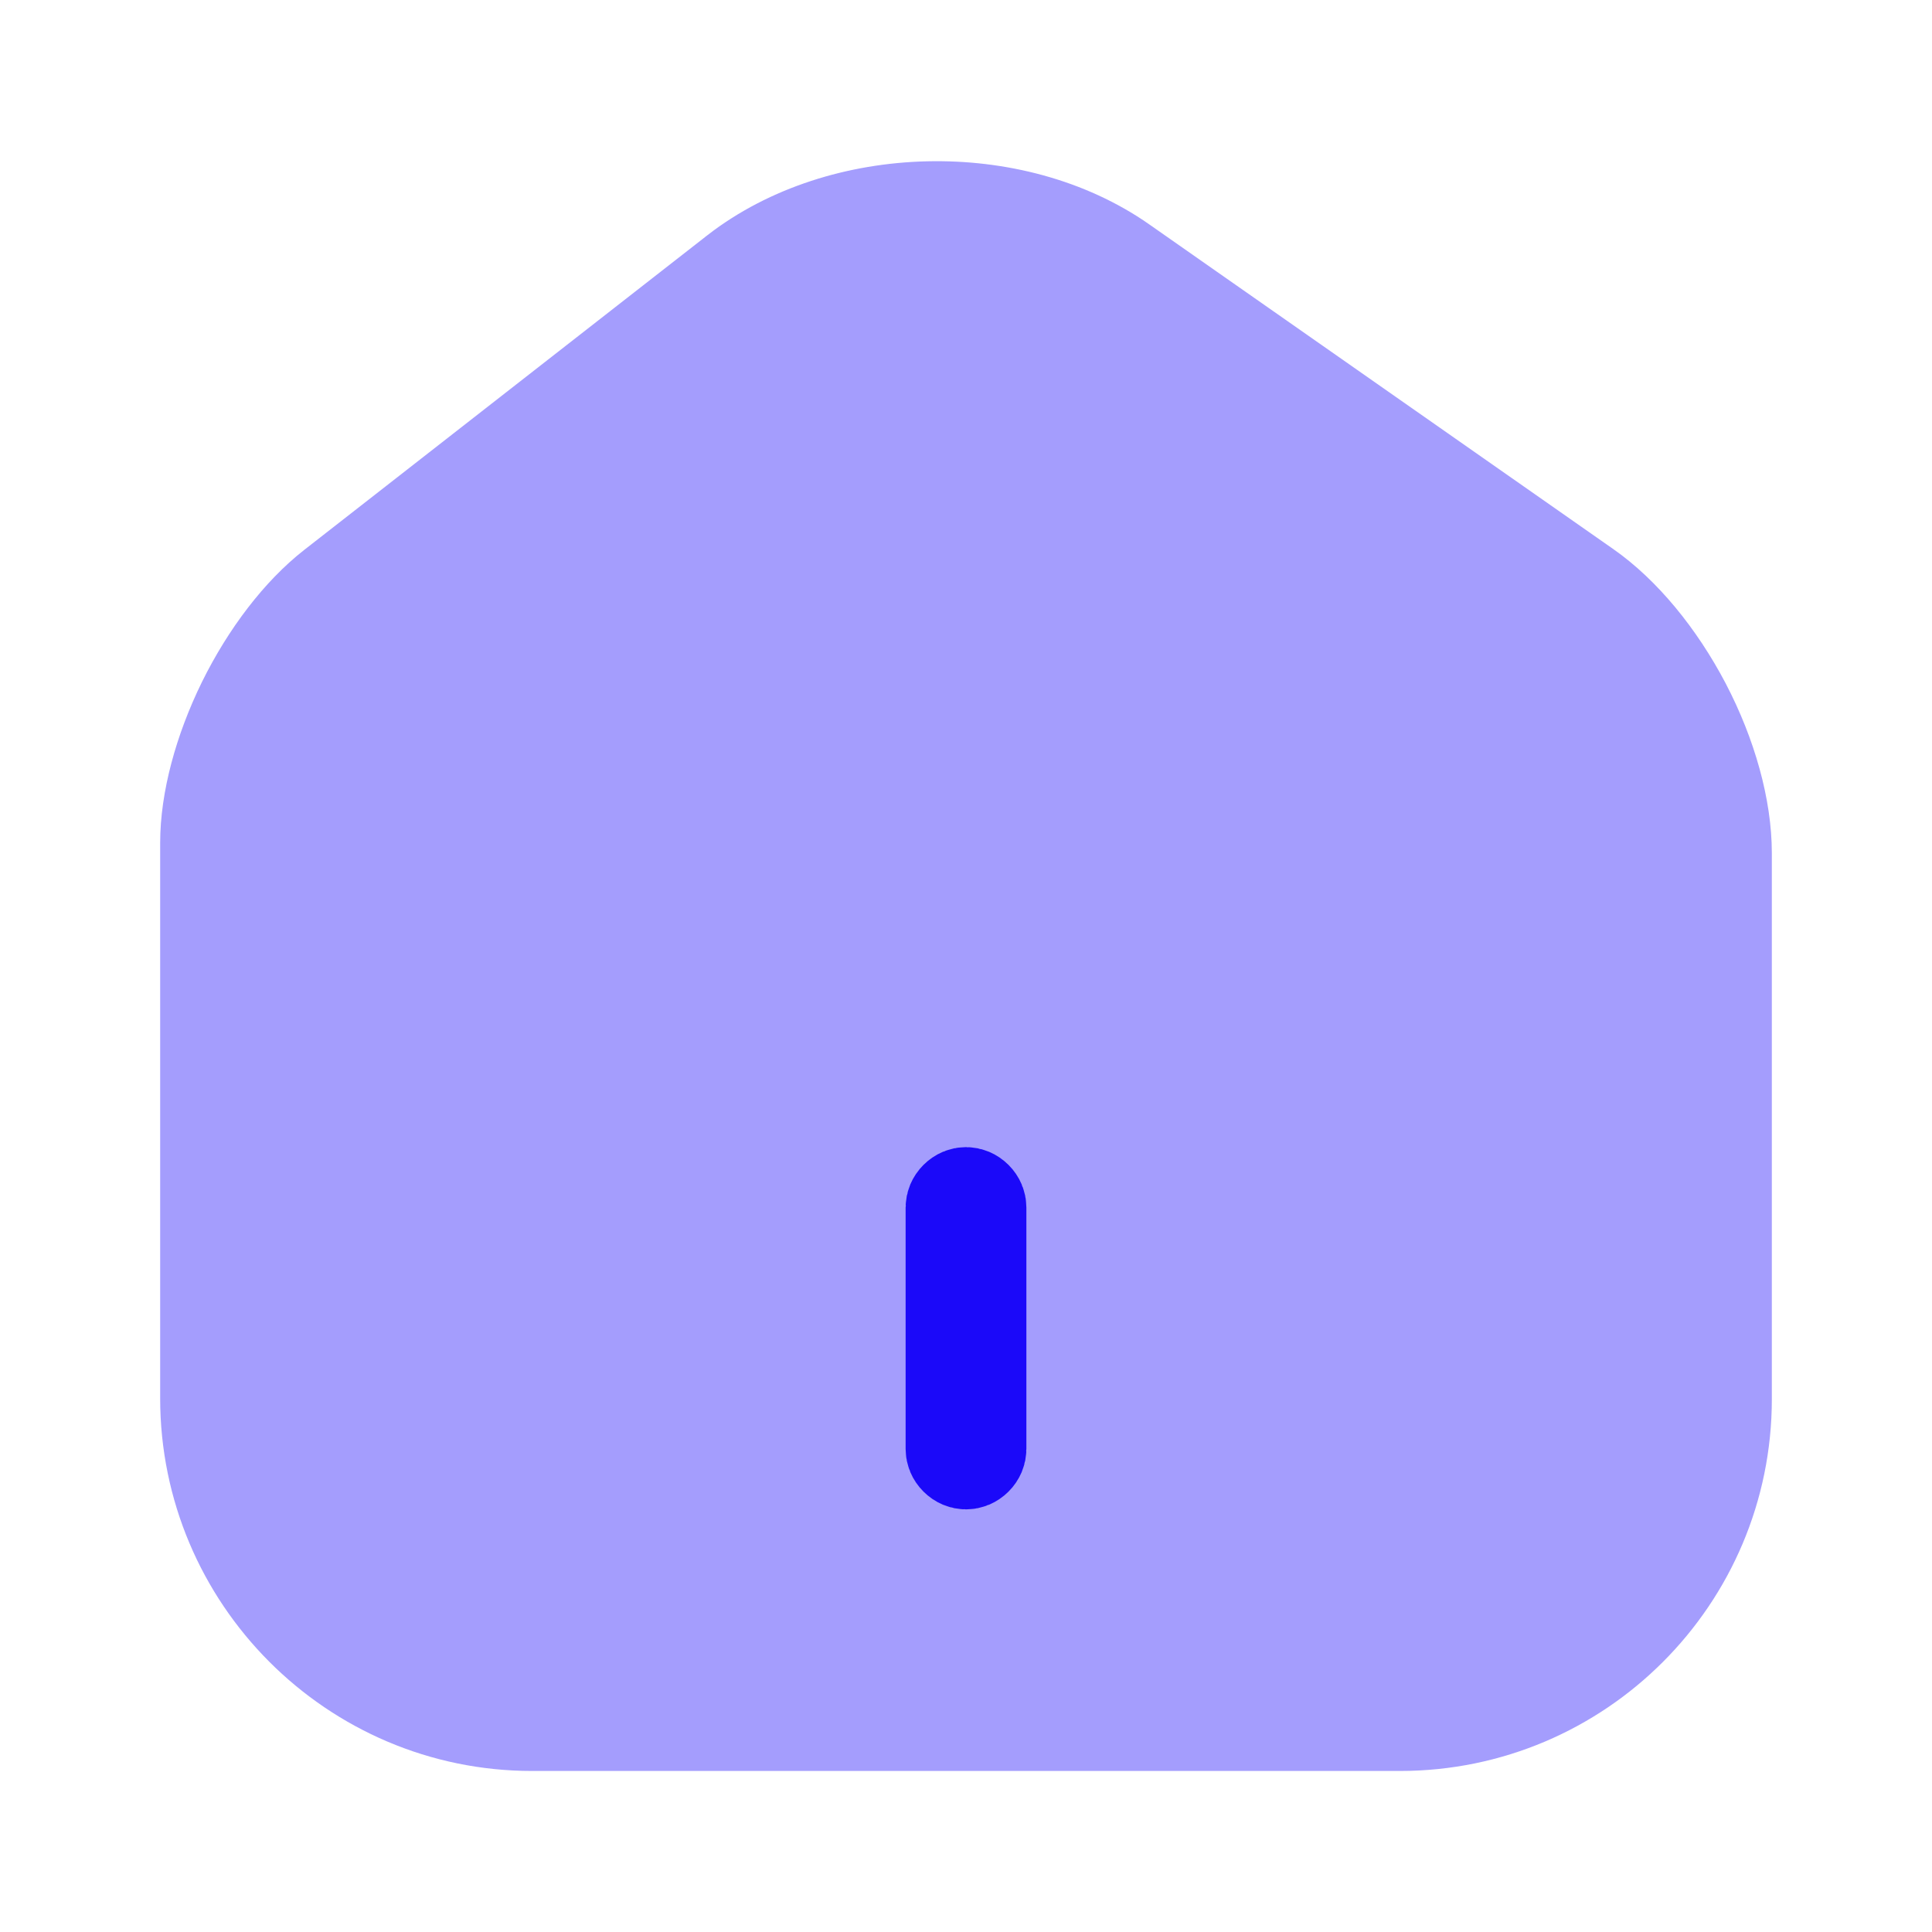
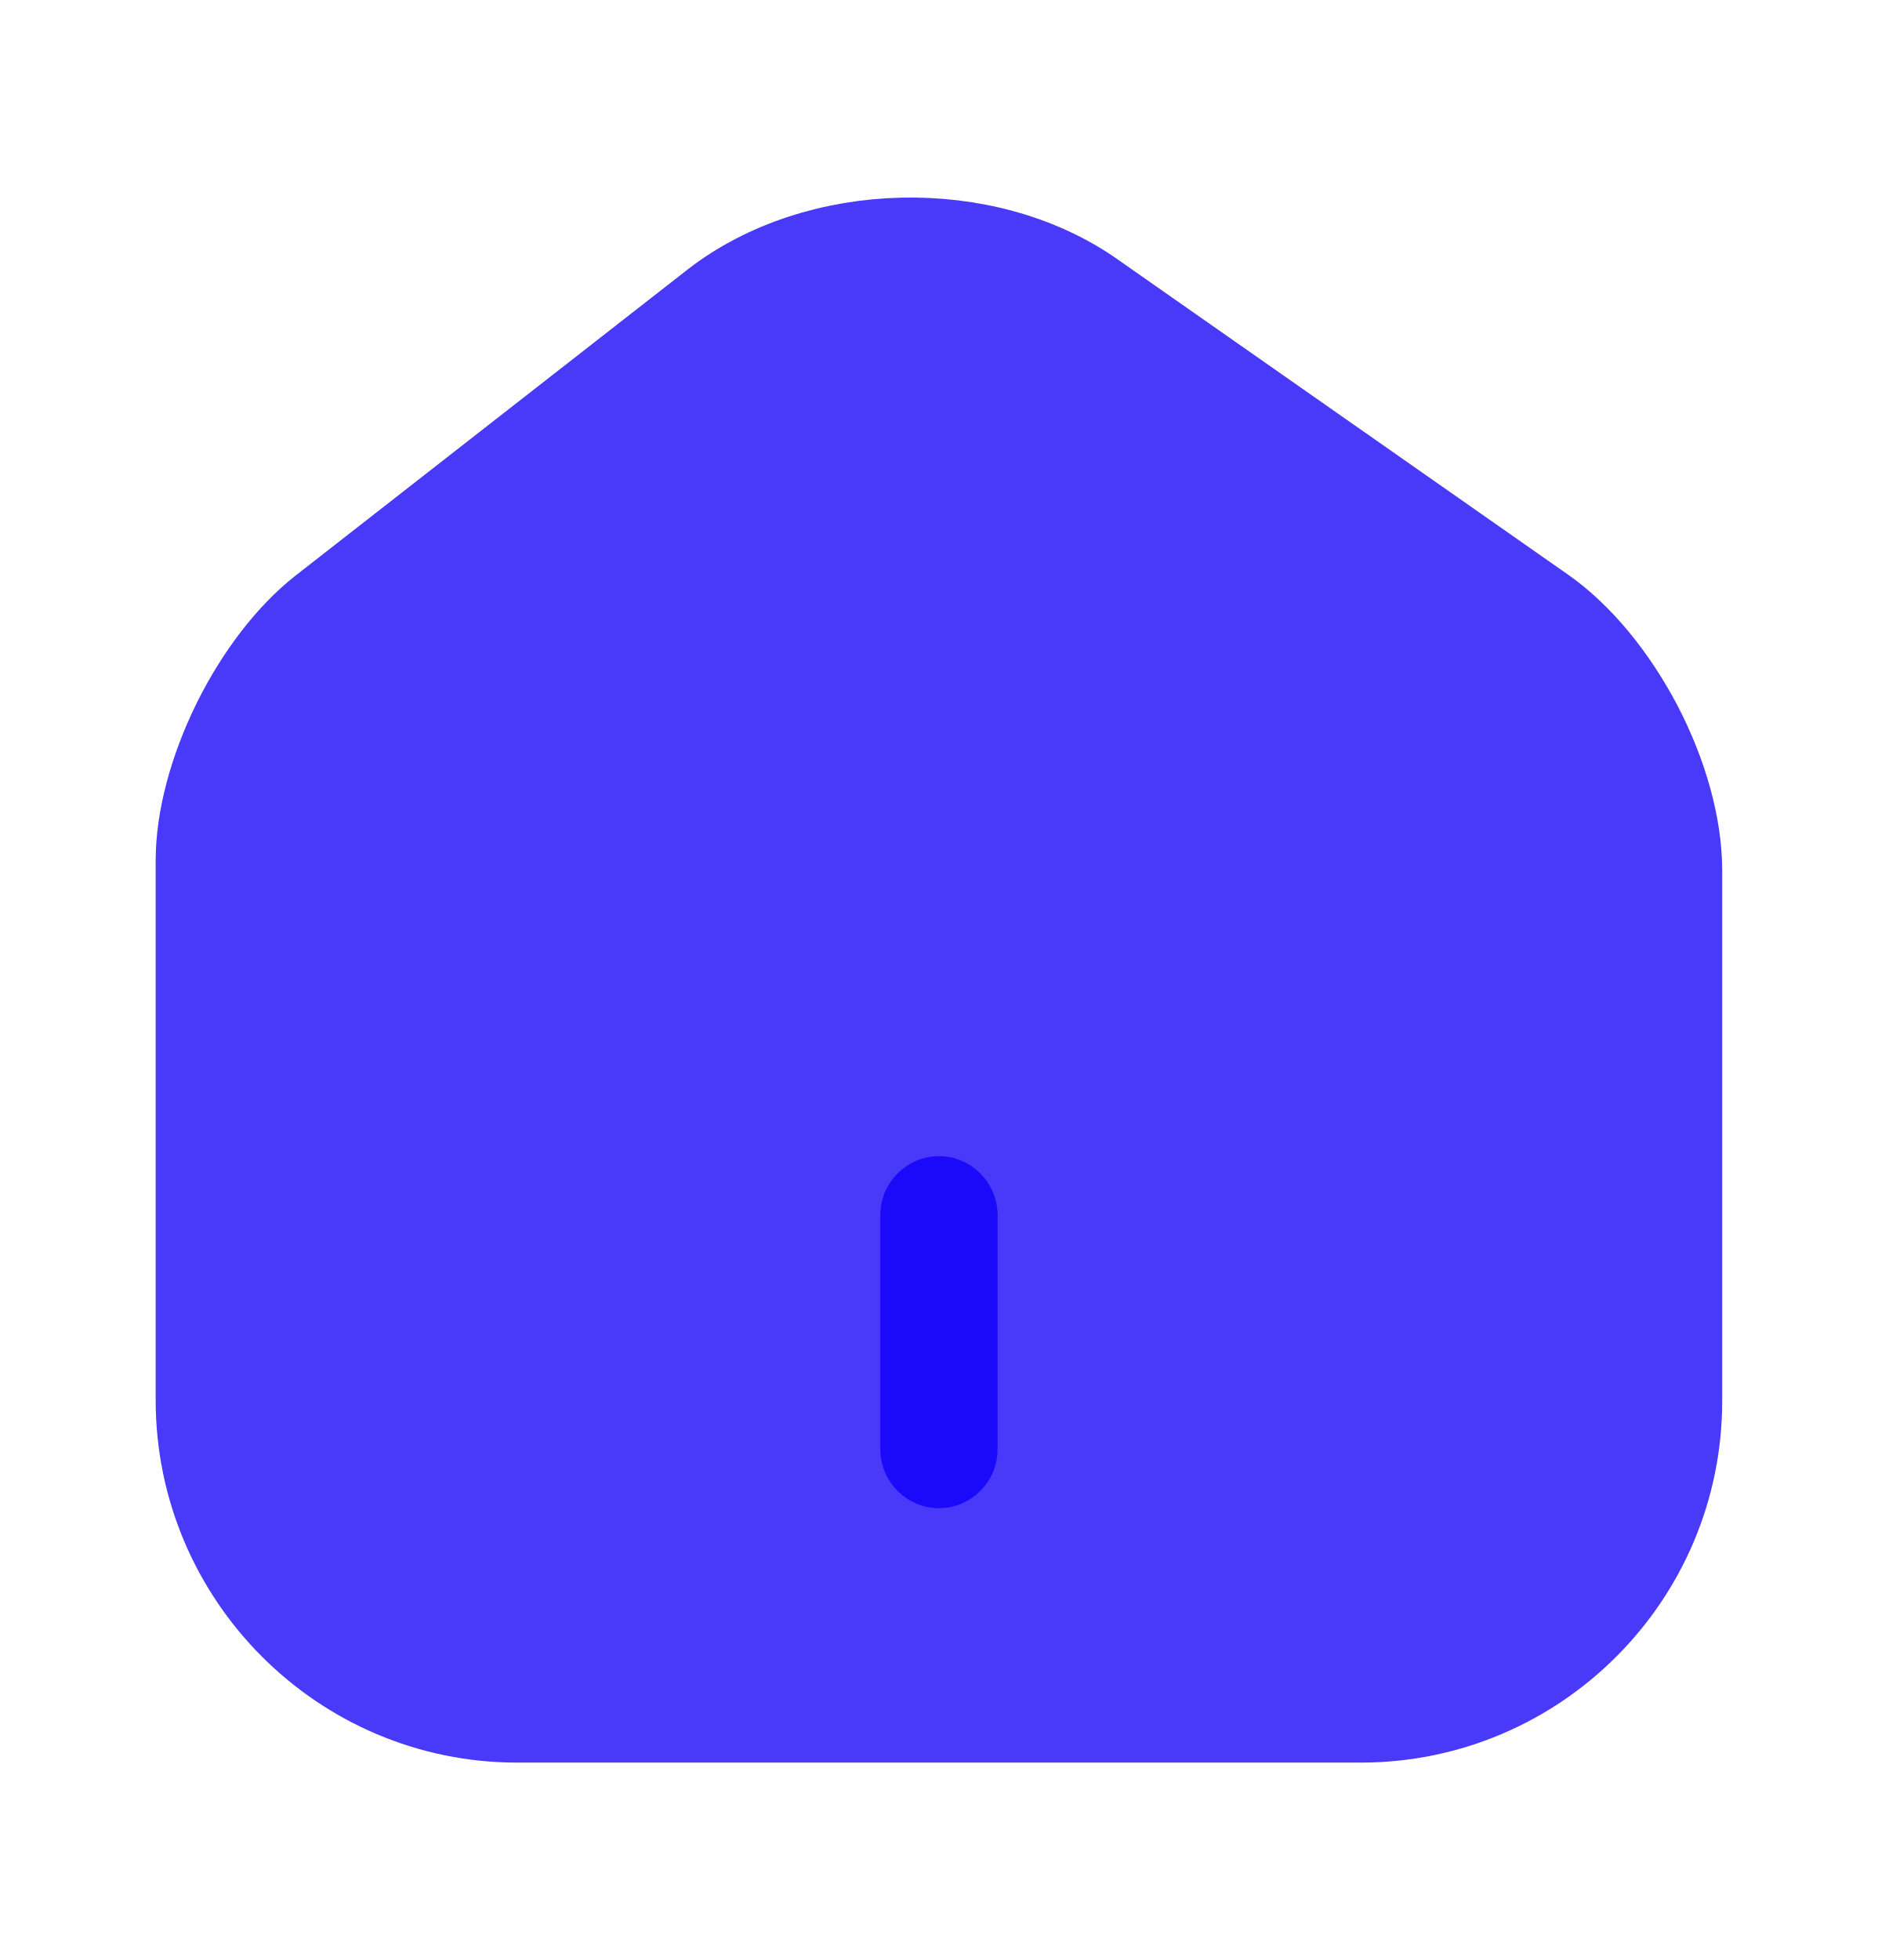
- <svg xmlns="http://www.w3.org/2000/svg" width="20" height="20" viewBox="0 0 20 20" fill="none">
-   <path opacity="0.4" d="M11.613 2.734L11.614 2.735L16.413 6.093C16.413 6.093 16.413 6.093 16.413 6.093C16.791 6.357 17.153 6.795 17.422 7.308C17.69 7.822 17.842 8.37 17.842 8.833V14.483C17.842 16.332 16.341 17.833 14.492 17.833H5.508C3.661 17.833 2.158 16.325 2.158 14.475V8.725C2.158 8.296 2.296 7.776 2.54 7.279C2.785 6.783 3.115 6.354 3.458 6.086L3.458 6.086L7.631 2.829C7.632 2.828 7.632 2.828 7.632 2.828C8.717 1.988 10.485 1.944 11.613 2.734Z" fill="#1B09F9" stroke="#1B09F9" />
+ <svg xmlns="http://www.w3.org/2000/svg" width="23" height="24" viewBox="0 0 20 20" fill="none">
+   <path opacity="0.8" d="M11.613 2.734L11.614 2.735L16.413 6.093C16.413 6.093 16.413 6.093 16.413 6.093C16.791 6.357 17.153 6.795 17.422 7.308C17.69 7.822 17.842 8.37 17.842 8.833V14.483C17.842 16.332 16.341 17.833 14.492 17.833H5.508C3.661 17.833 2.158 16.325 2.158 14.475V8.725C2.158 8.296 2.296 7.776 2.54 7.279C2.785 6.783 3.115 6.354 3.458 6.086L3.458 6.086L7.631 2.829C7.632 2.828 7.632 2.828 7.632 2.828C8.717 1.988 10.485 1.944 11.613 2.734Z" fill="#1B09F9" stroke="#1B09F9" />
  <path d="M10 15.125C9.97 15.125 9.939 15.113 9.913 15.087C9.887 15.061 9.875 15.03 9.875 15V12.5C9.875 12.47 9.887 12.439 9.913 12.413C9.939 12.387 9.97 12.375 10 12.375C10.03 12.375 10.061 12.387 10.087 12.413C10.113 12.439 10.125 12.47 10.125 12.5V15C10.125 15.03 10.113 15.061 10.087 15.087C10.061 15.113 10.03 15.125 10 15.125Z" fill="#1B09F9" stroke="#1B09F9" />
</svg>
